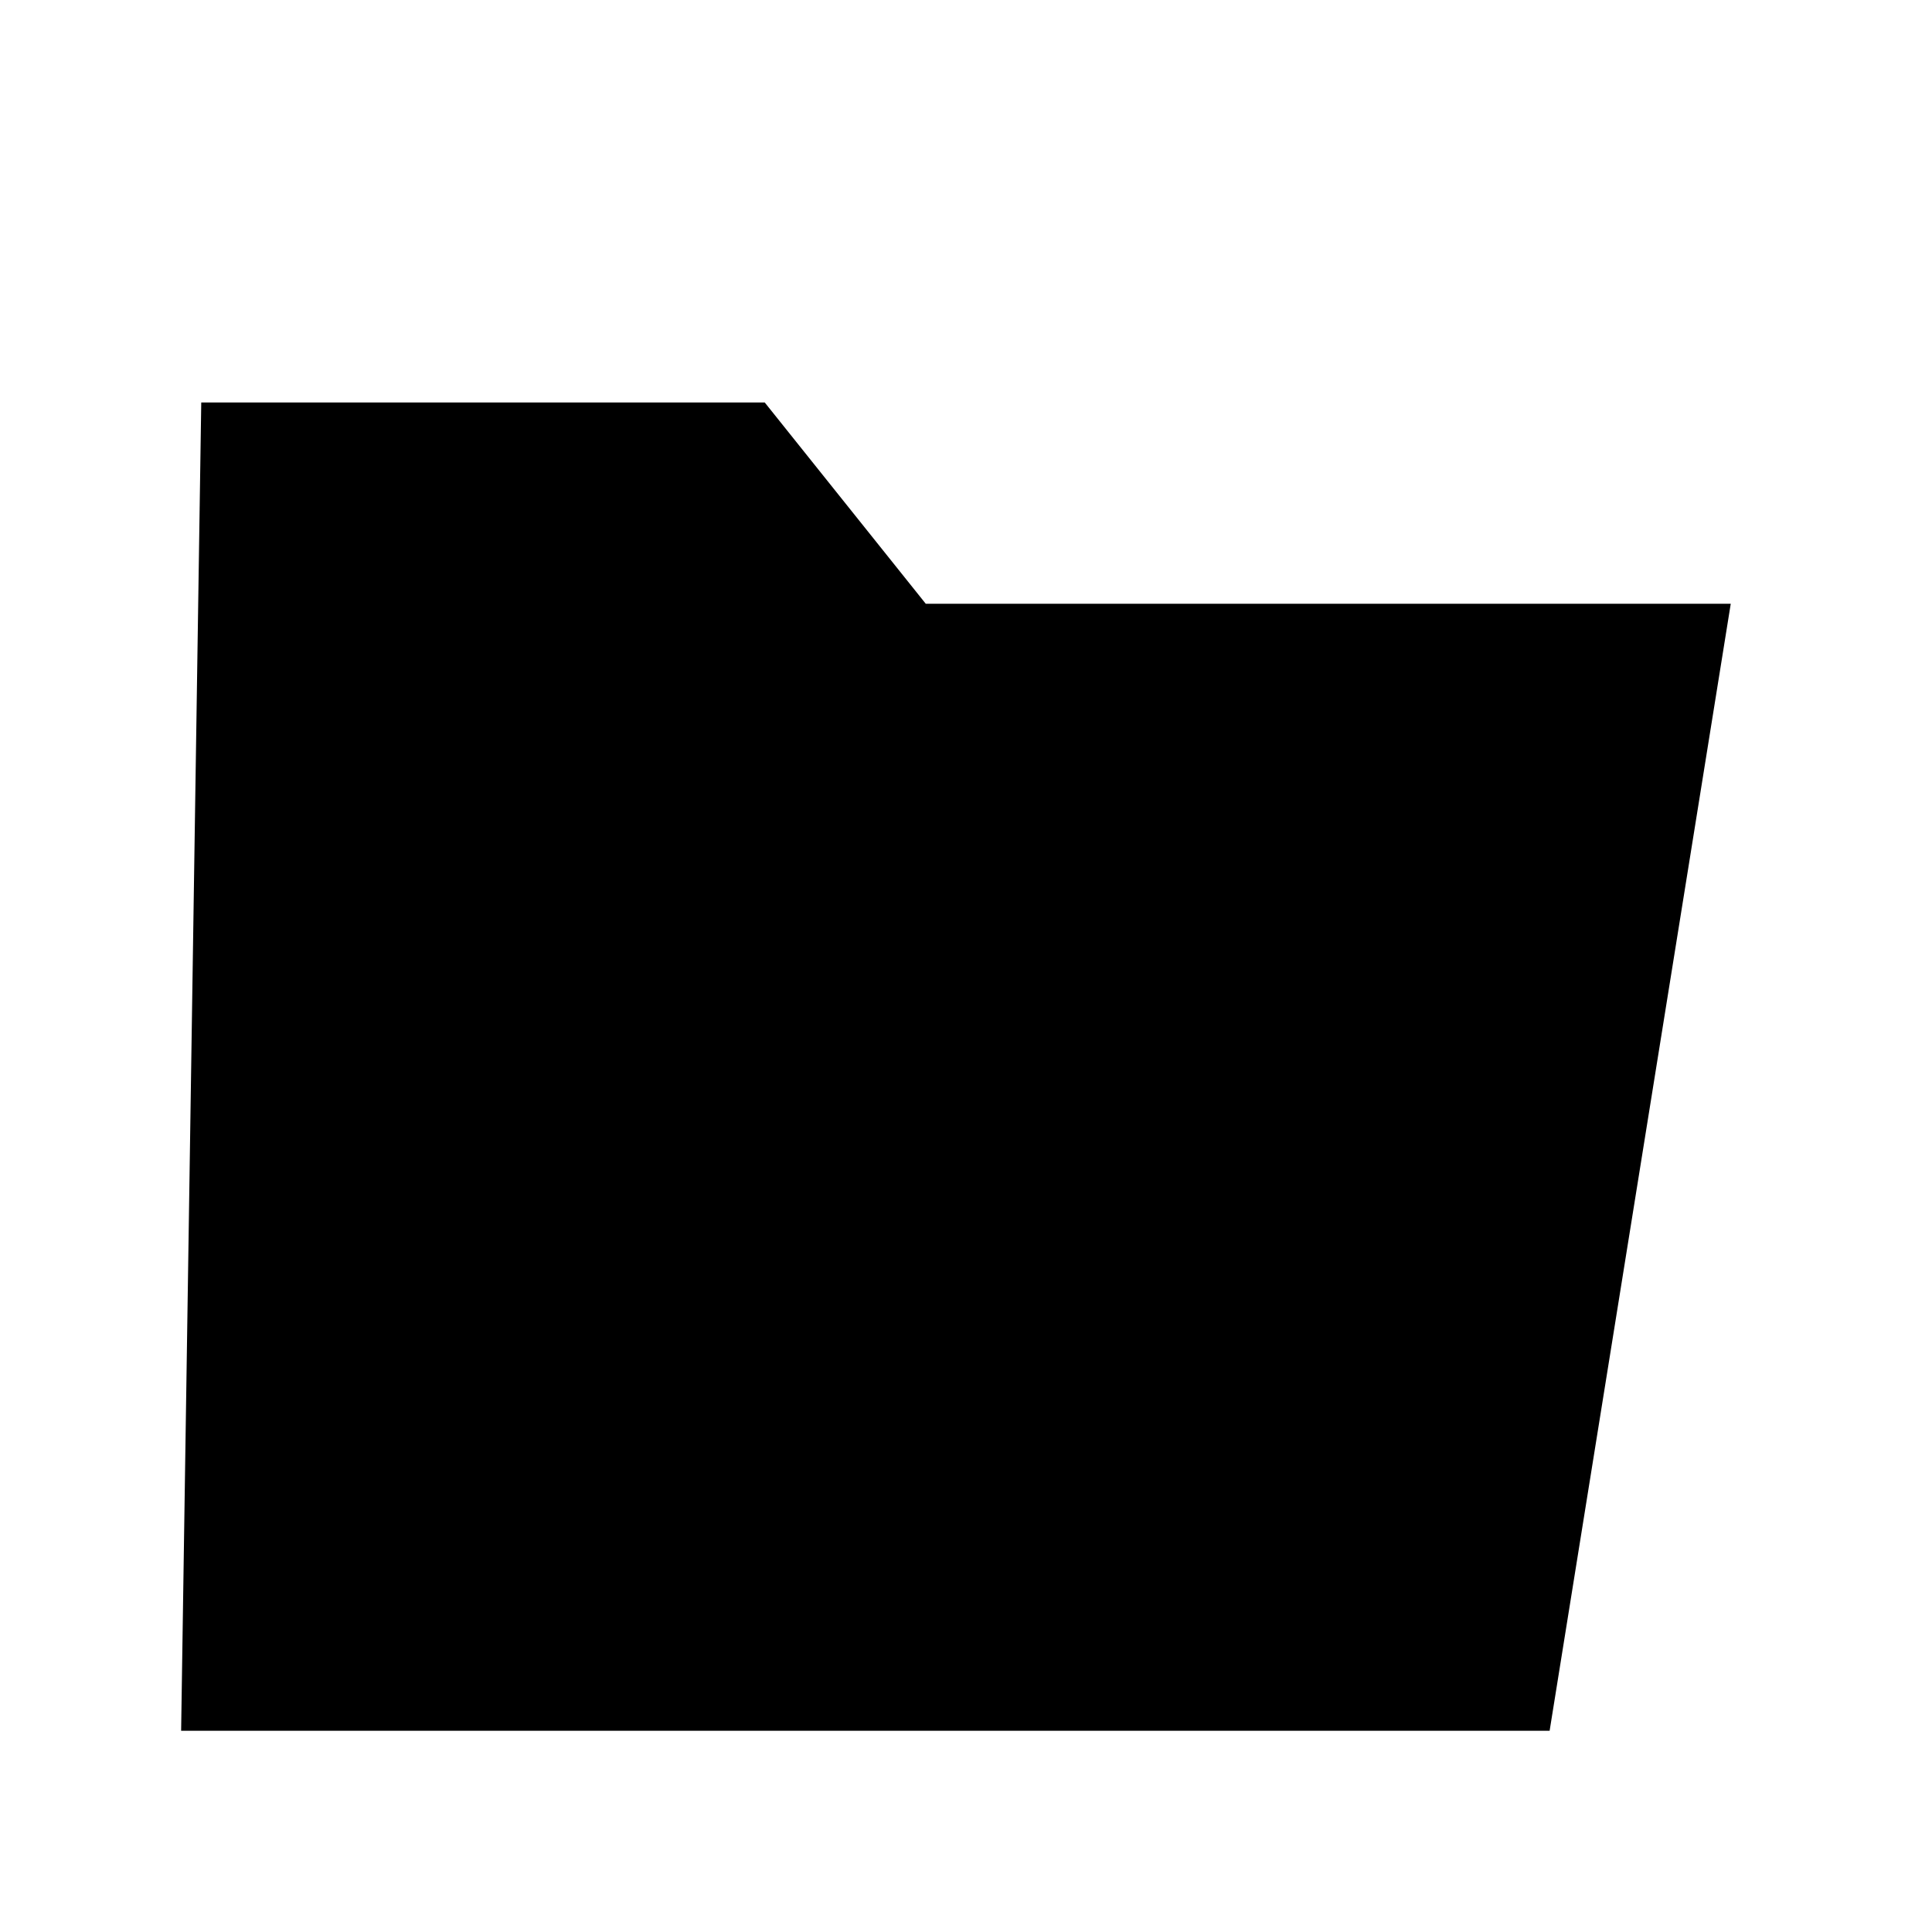
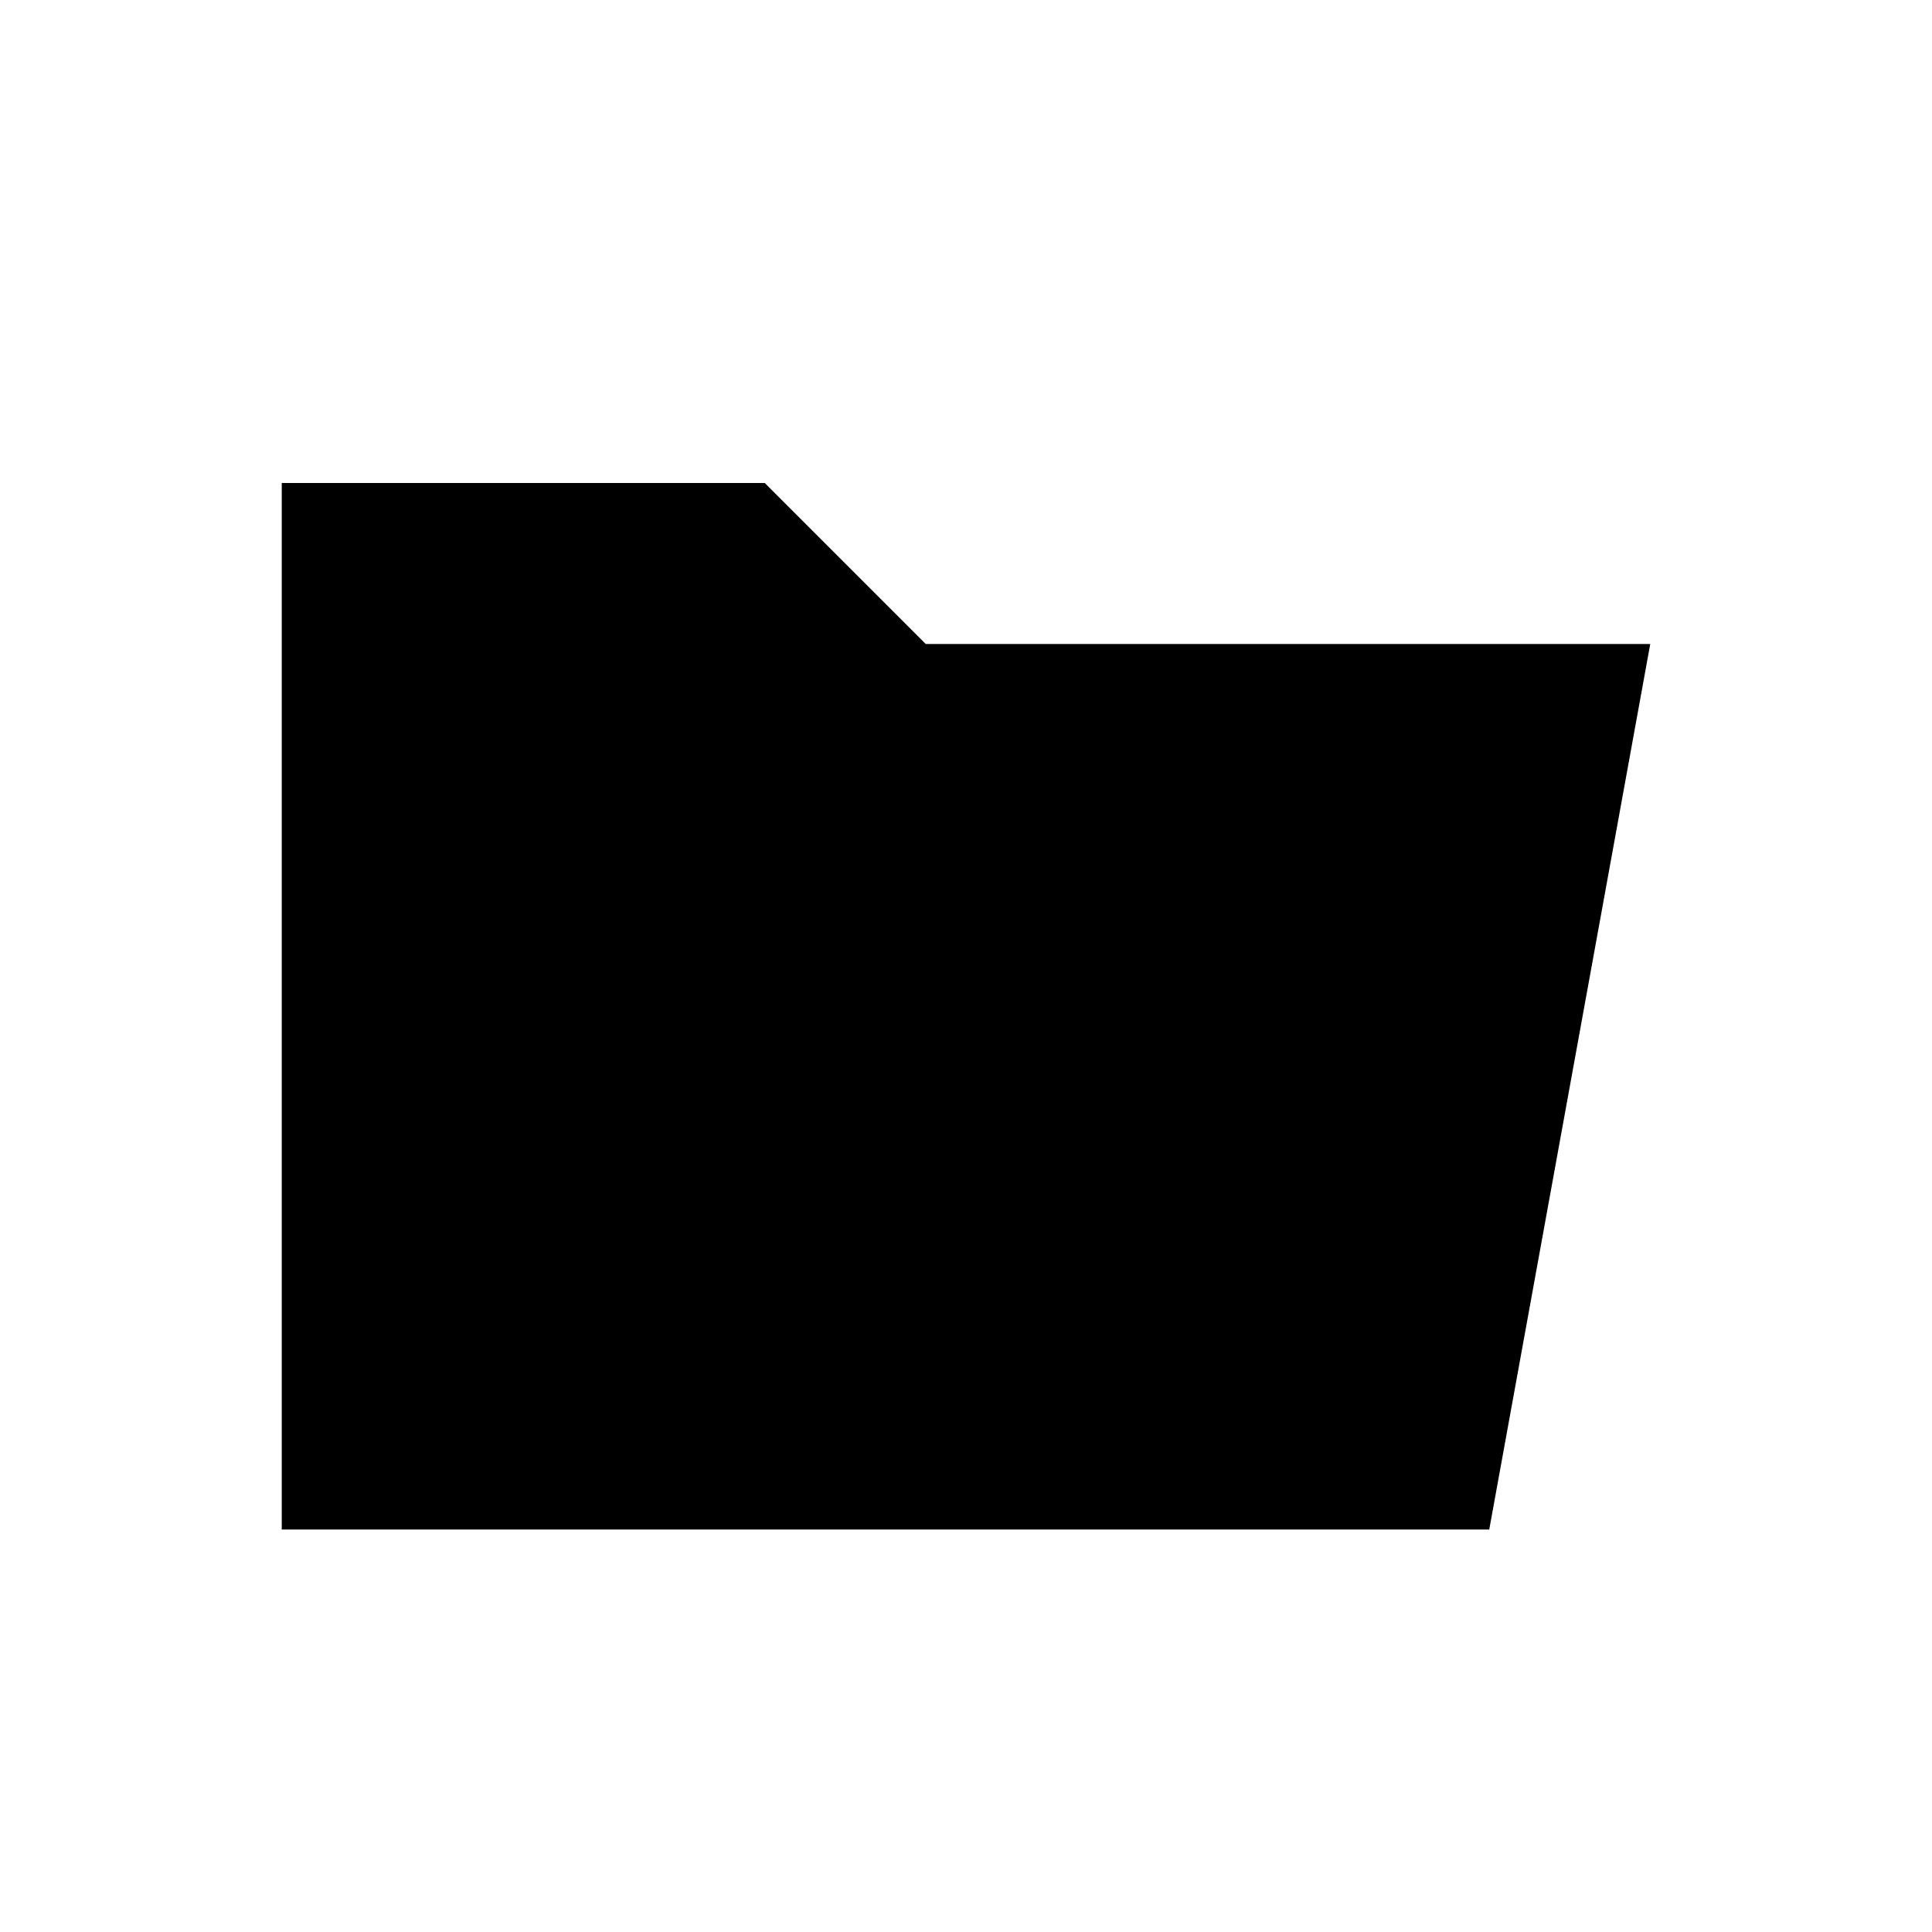
<svg xmlns="http://www.w3.org/2000/svg" width="24" height="24" viewBox="0 0 24 24" fill="currentColor" stroke="none" stroke-width="2.24" stroke-linecap="round" stroke-linejoin="round" fill-rule="evenodd" clip-rule="evenodd" aria-hidden="true">
-   <path d="M2.5 5h7l2 2.5h10l-2.25 14h-17z" />
+   <path d="M3.5 6h6l2 2h9l-2 11h-15z" />
</svg>
